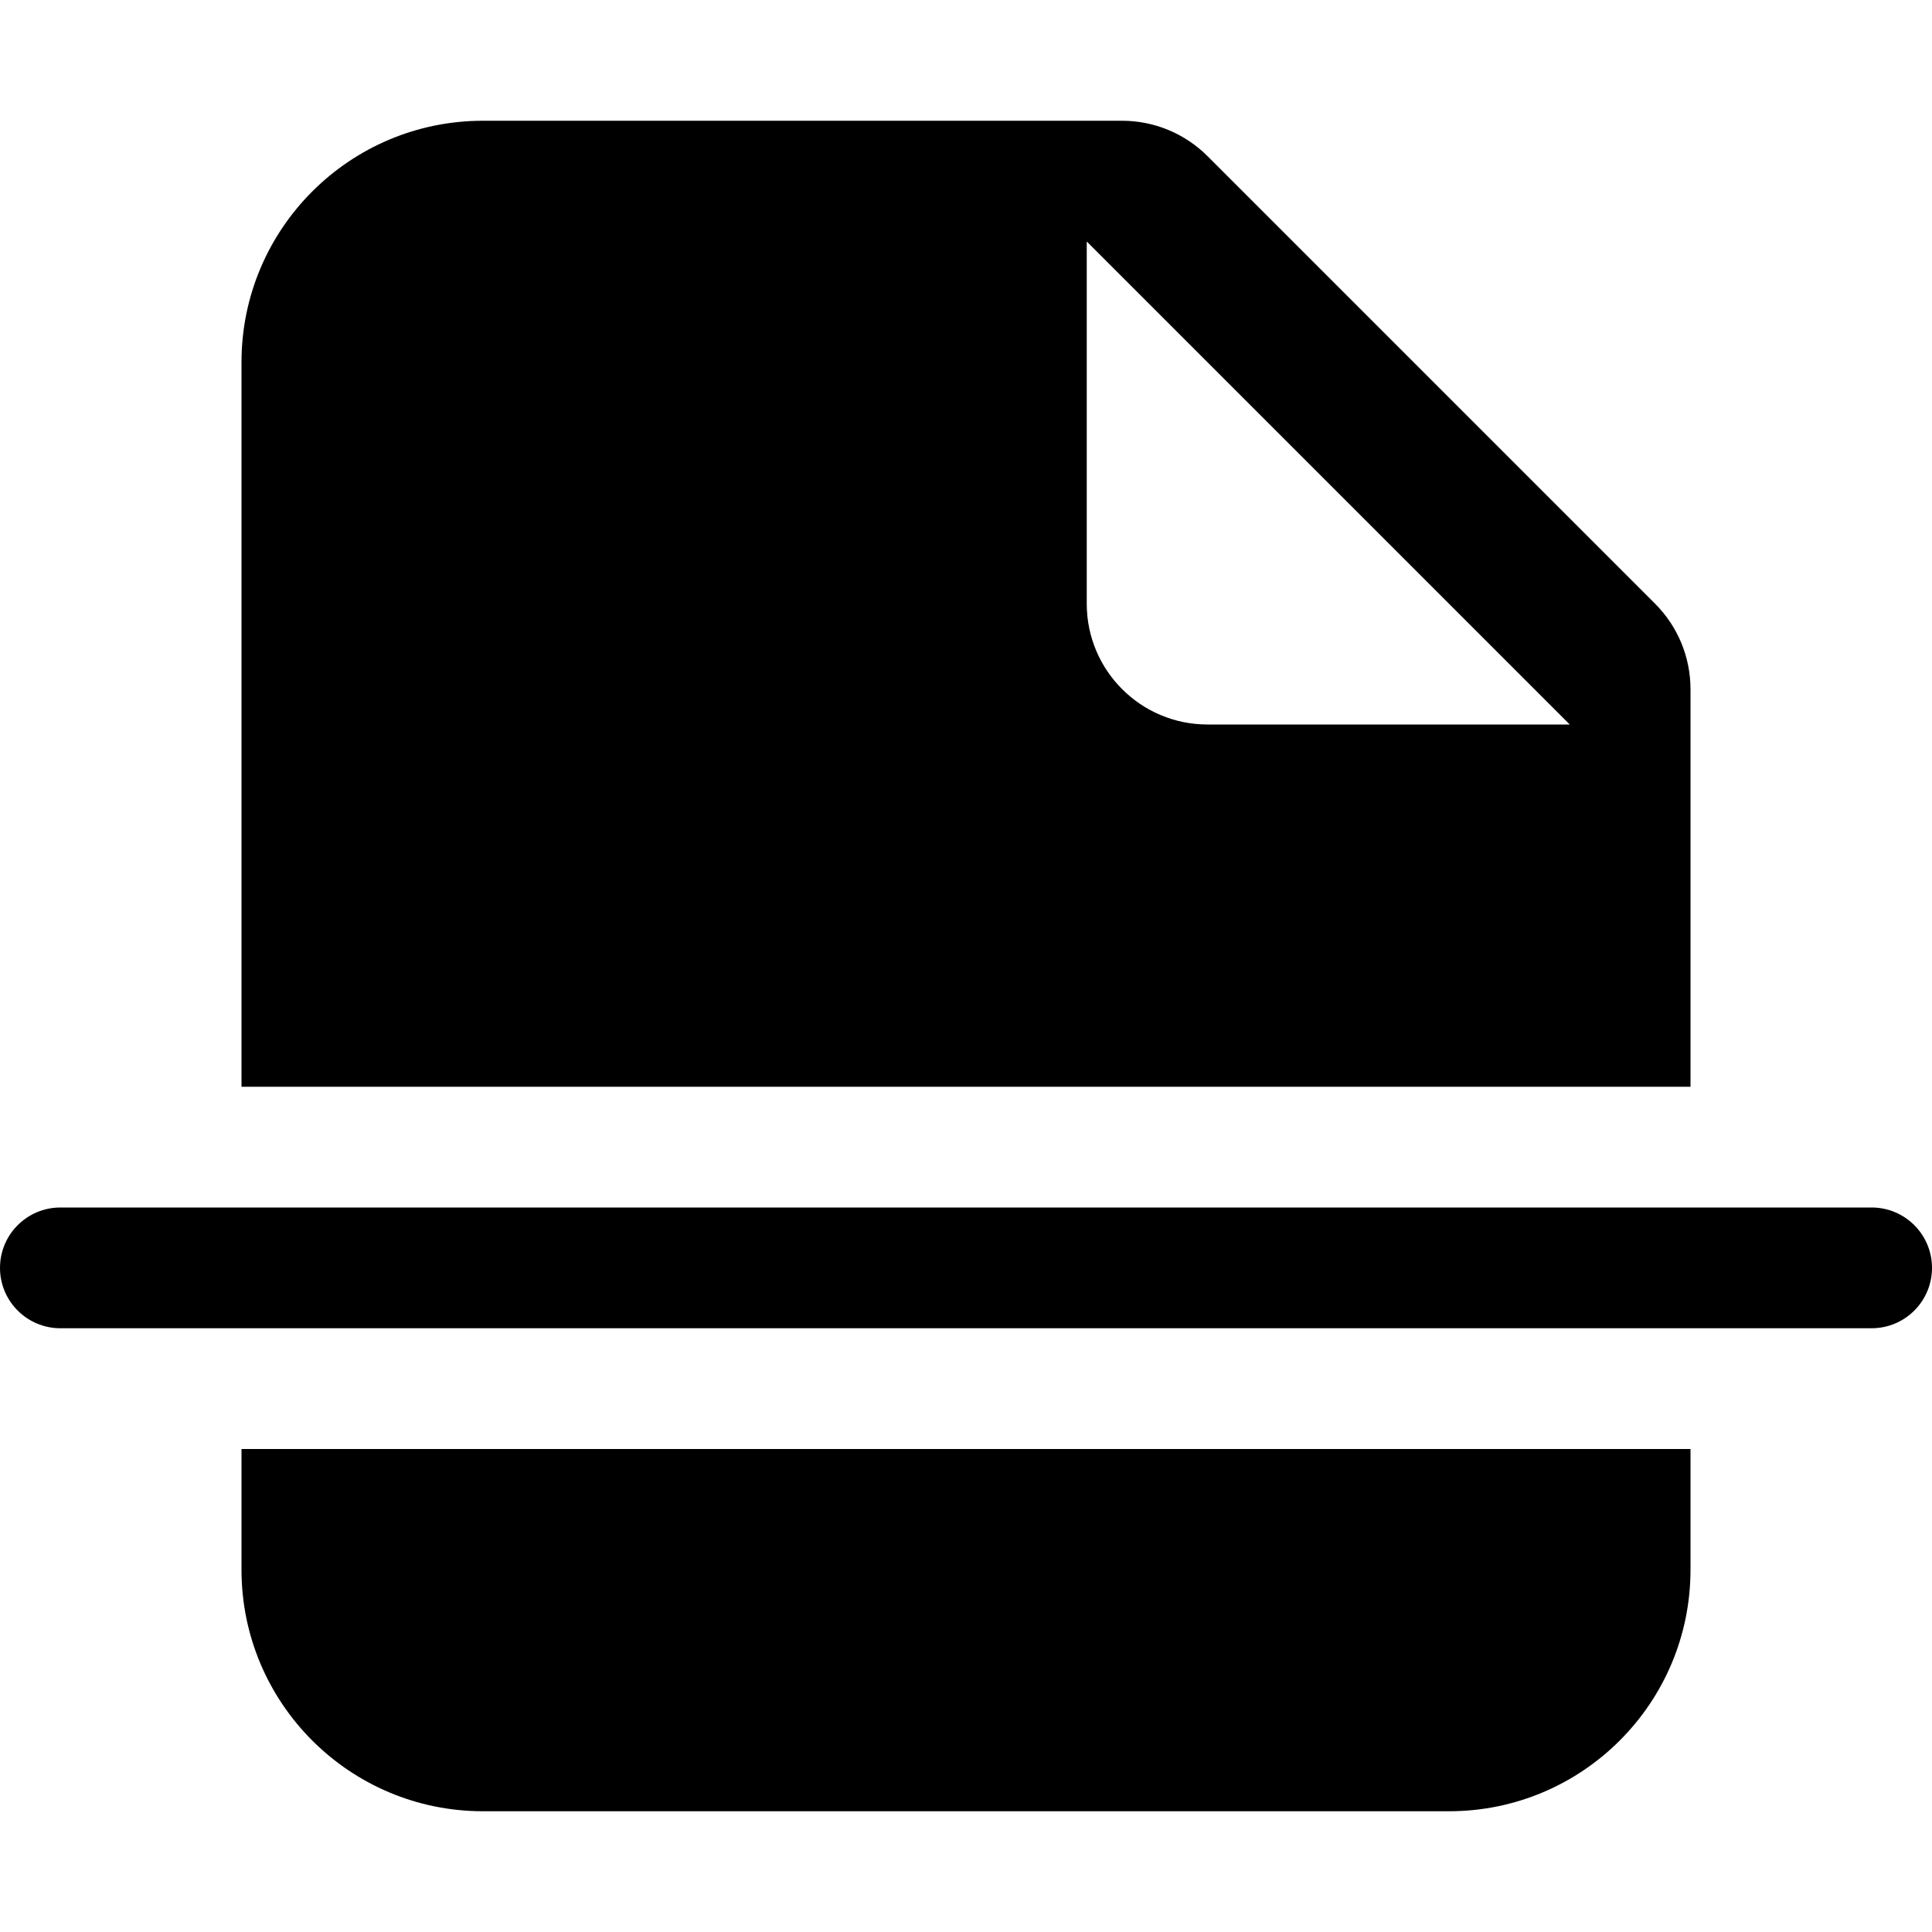
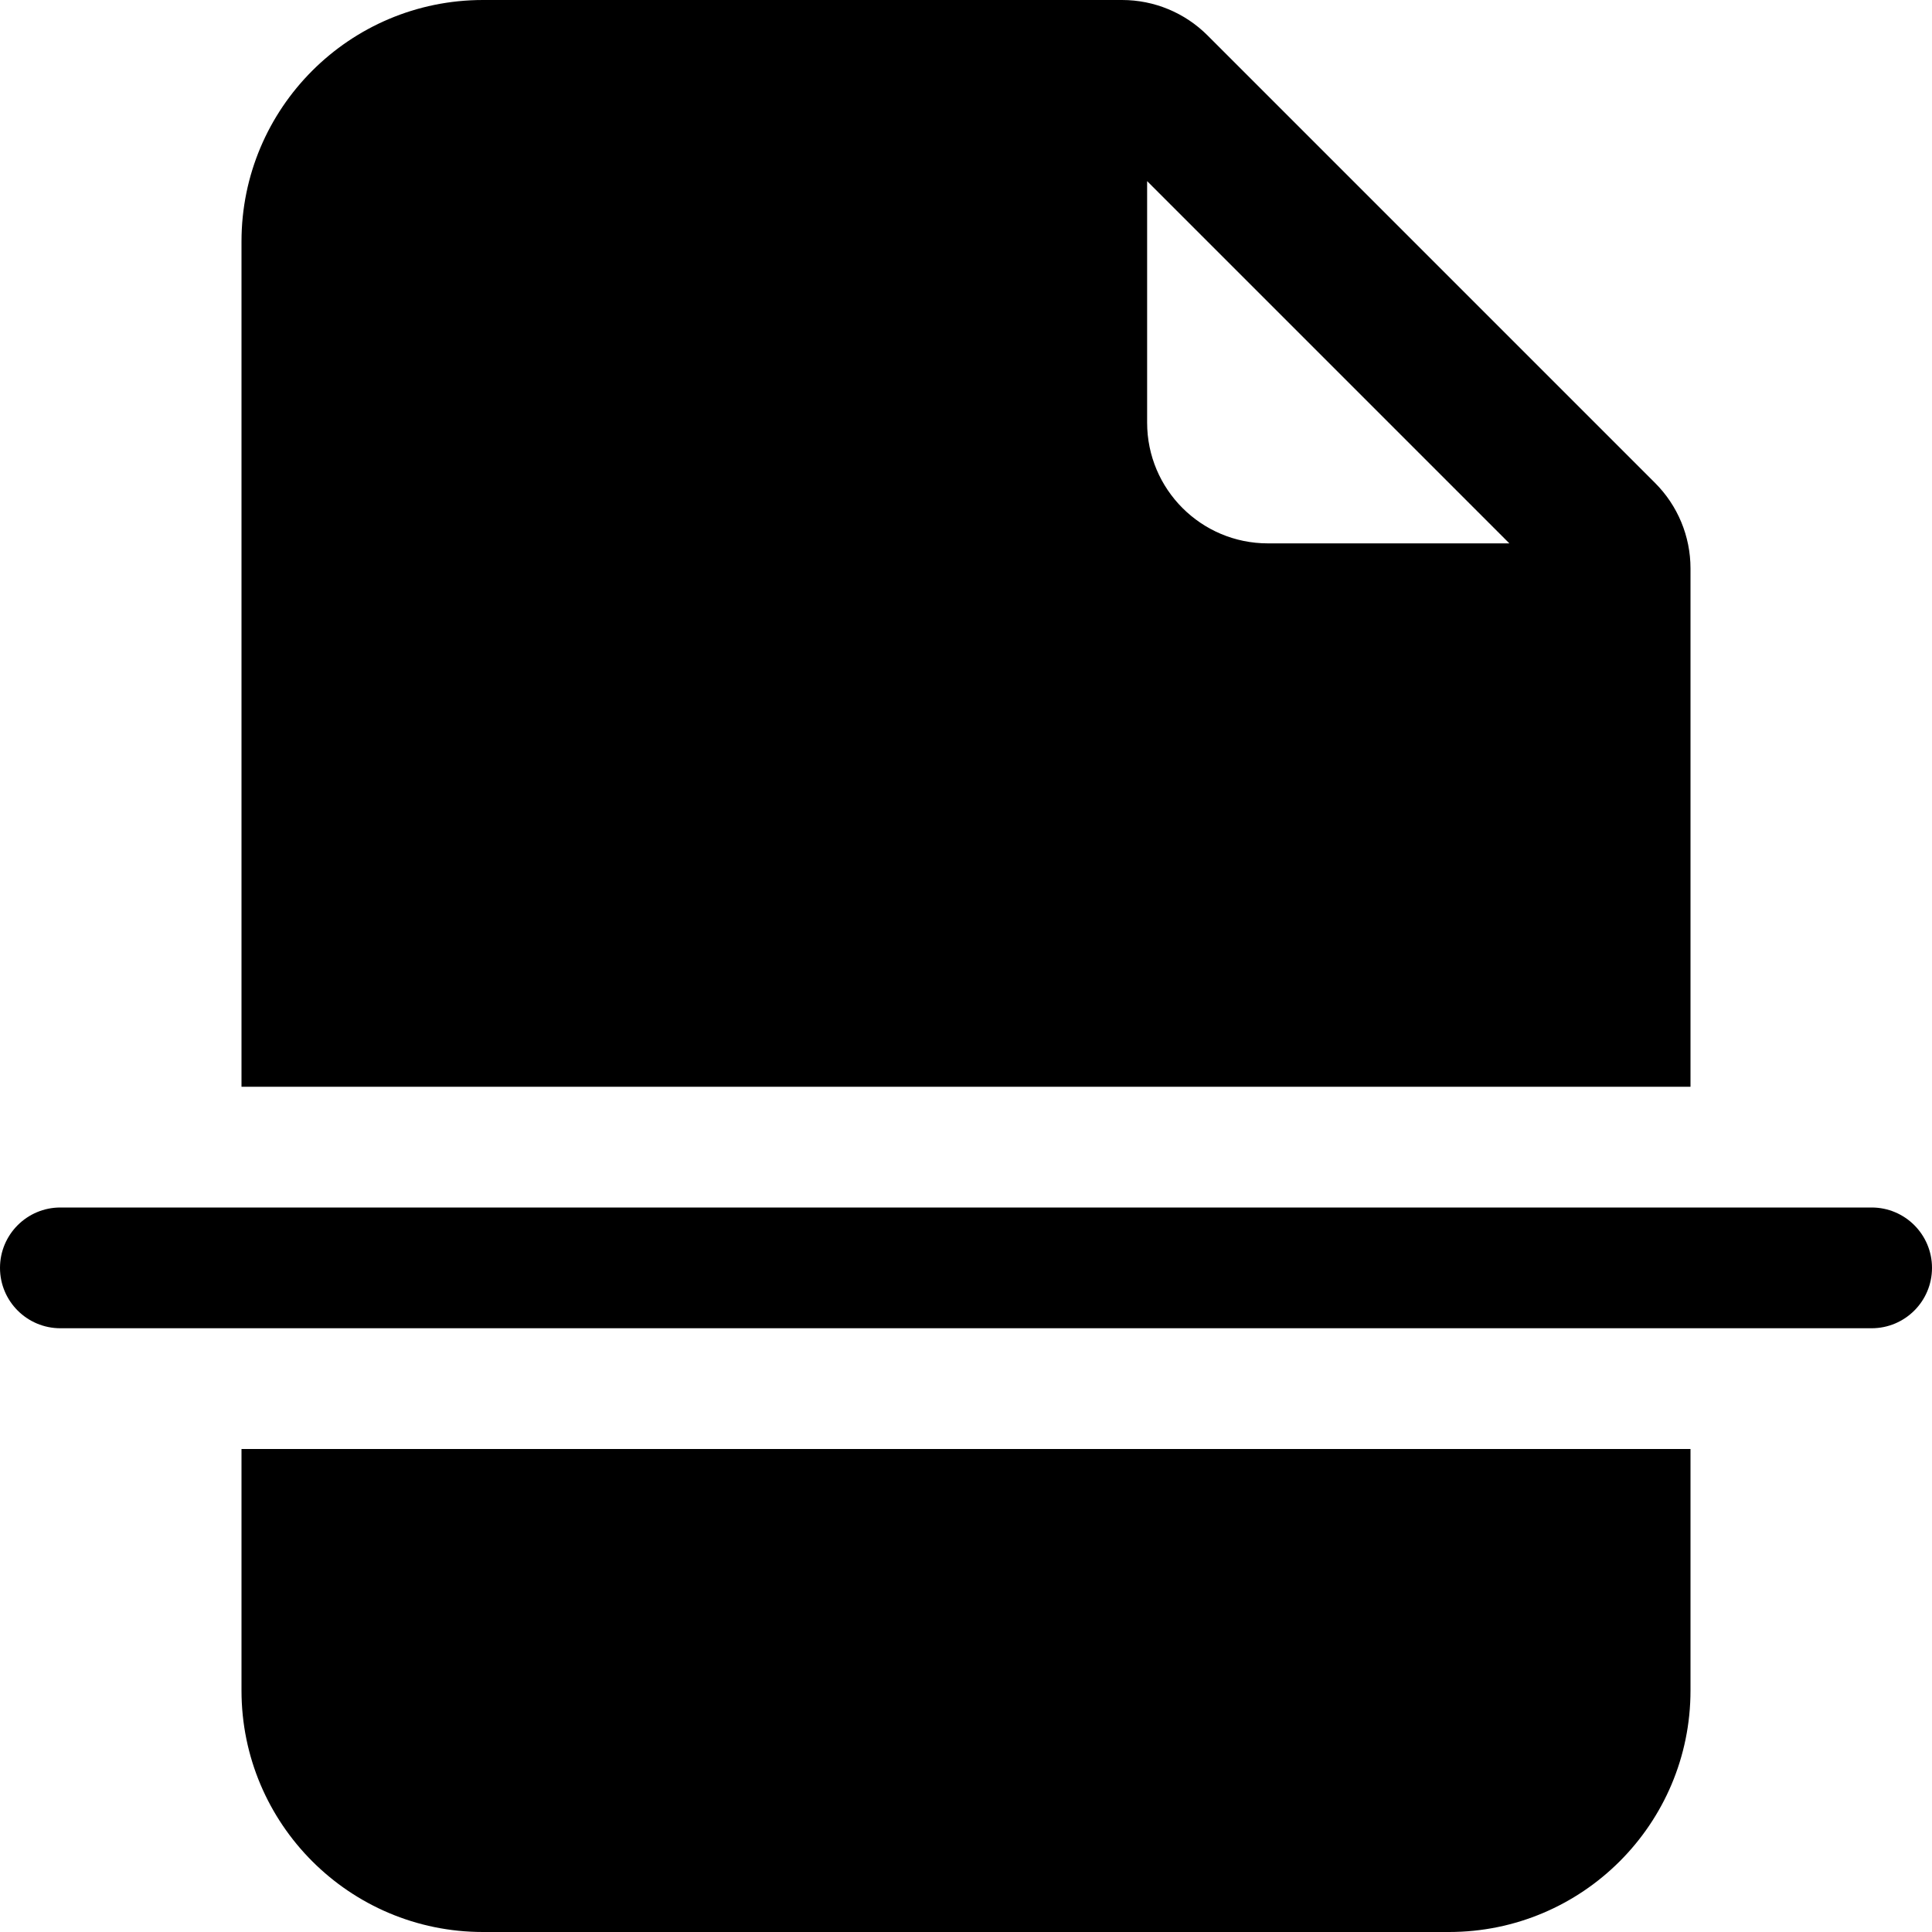
<svg xmlns="http://www.w3.org/2000/svg" width="1em" height="1em" viewBox="0 0 16 16" class="bi bi-file-earmark-break-fill" fill="currentColor">
-   <path fill-rule="evenodd" d="M0 10.5a.5.5 0 0 1 .5-.5h15a.5.5 0 0 1 0 1H.5a.5.5 0 0 1-.5-.5zM2 3a2 2 0 0 1 2-2h5.293a1 1 0 0 1 .707.293L13.707 5a1 1 0 0 1 .293.707V9H2V3zm7 2V2l4 4h-3a1 1 0 0 1-1-1z" />
-   <path d="M2 13a2 2 0 0 0 2 2h8a2 2 0 0 0 2-2v-1H2v1z" />
+   <path fill-rule="evenodd" d="M2 2a2 2 0 0 1 2-2h5.293A1 1 0 0 1 10 .293L13.707 4a1 1 0 0 1 .293.707V9H2V2zm0 10v2a2 2 0 0 0 2 2h8a2 2 0 0 0 2-2v-2H2zm7.5-8.5v-2l3 3h-2a1 1 0 0 1-1-1zm-9.5 7a.5.5 0 0 1 .5-.5h15a.5.5 0 0 1 0 1H.5a.5.5 0 0 1-.5-.5z" />
</svg>
